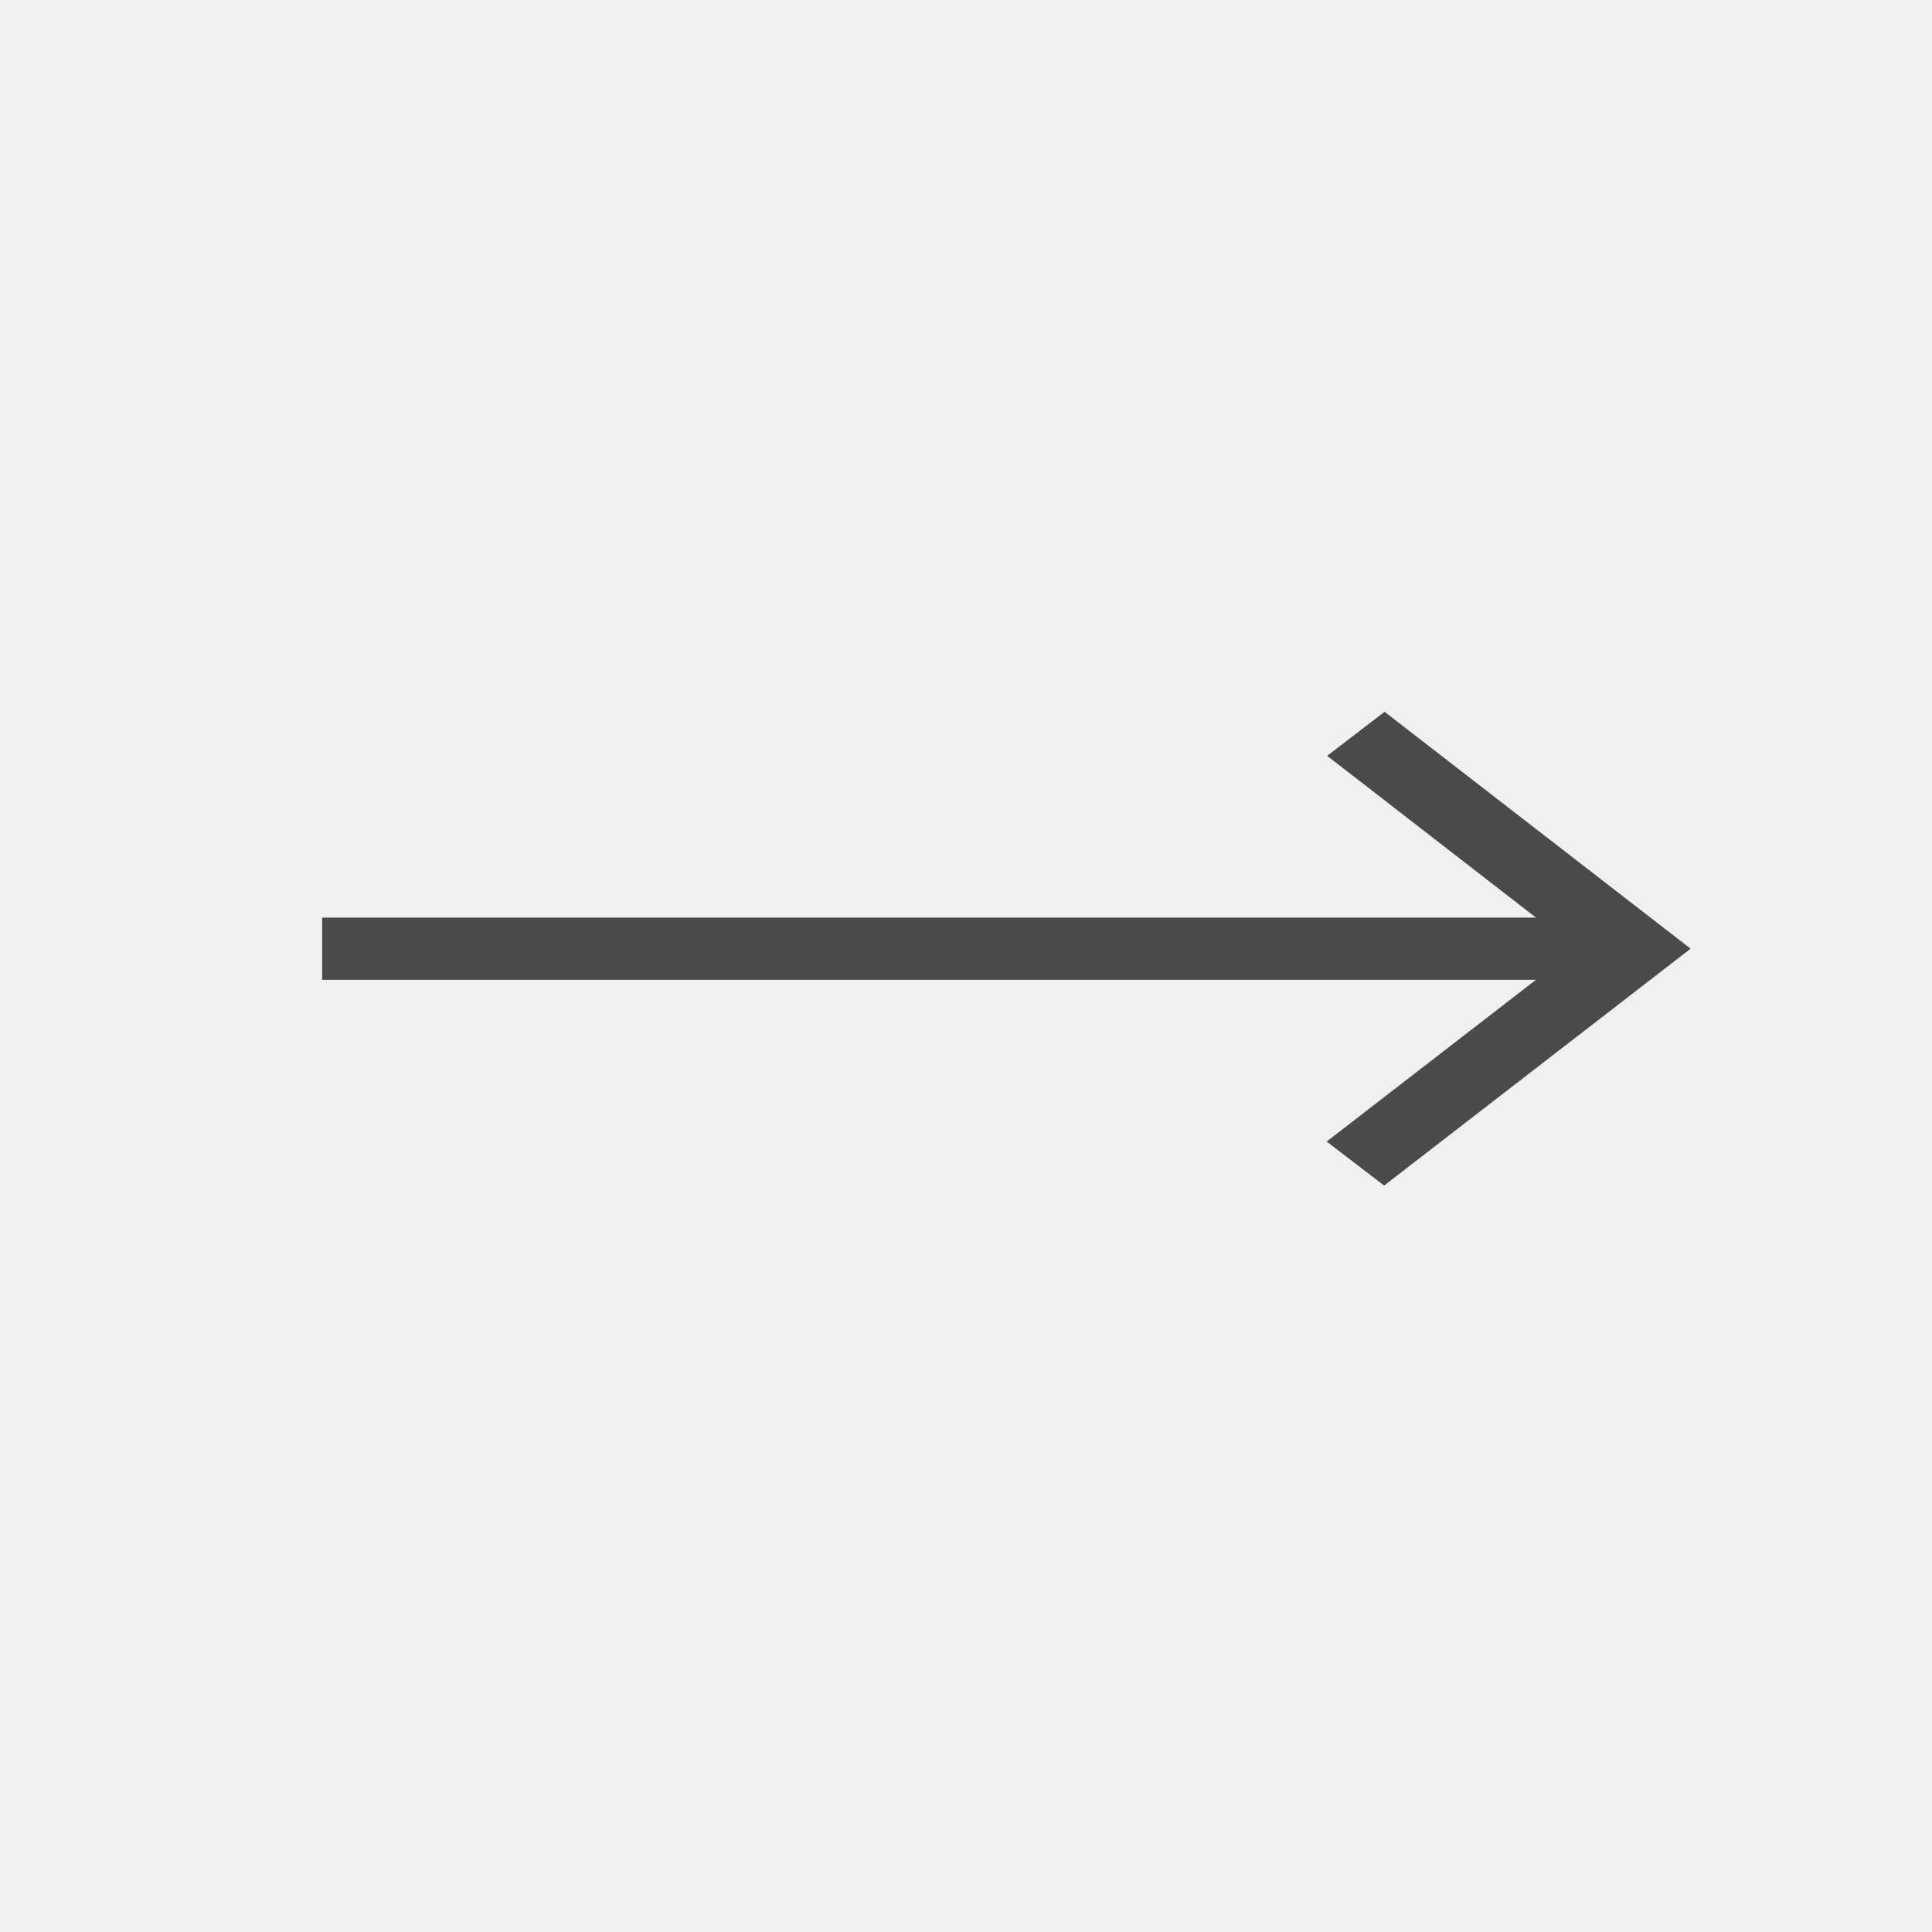
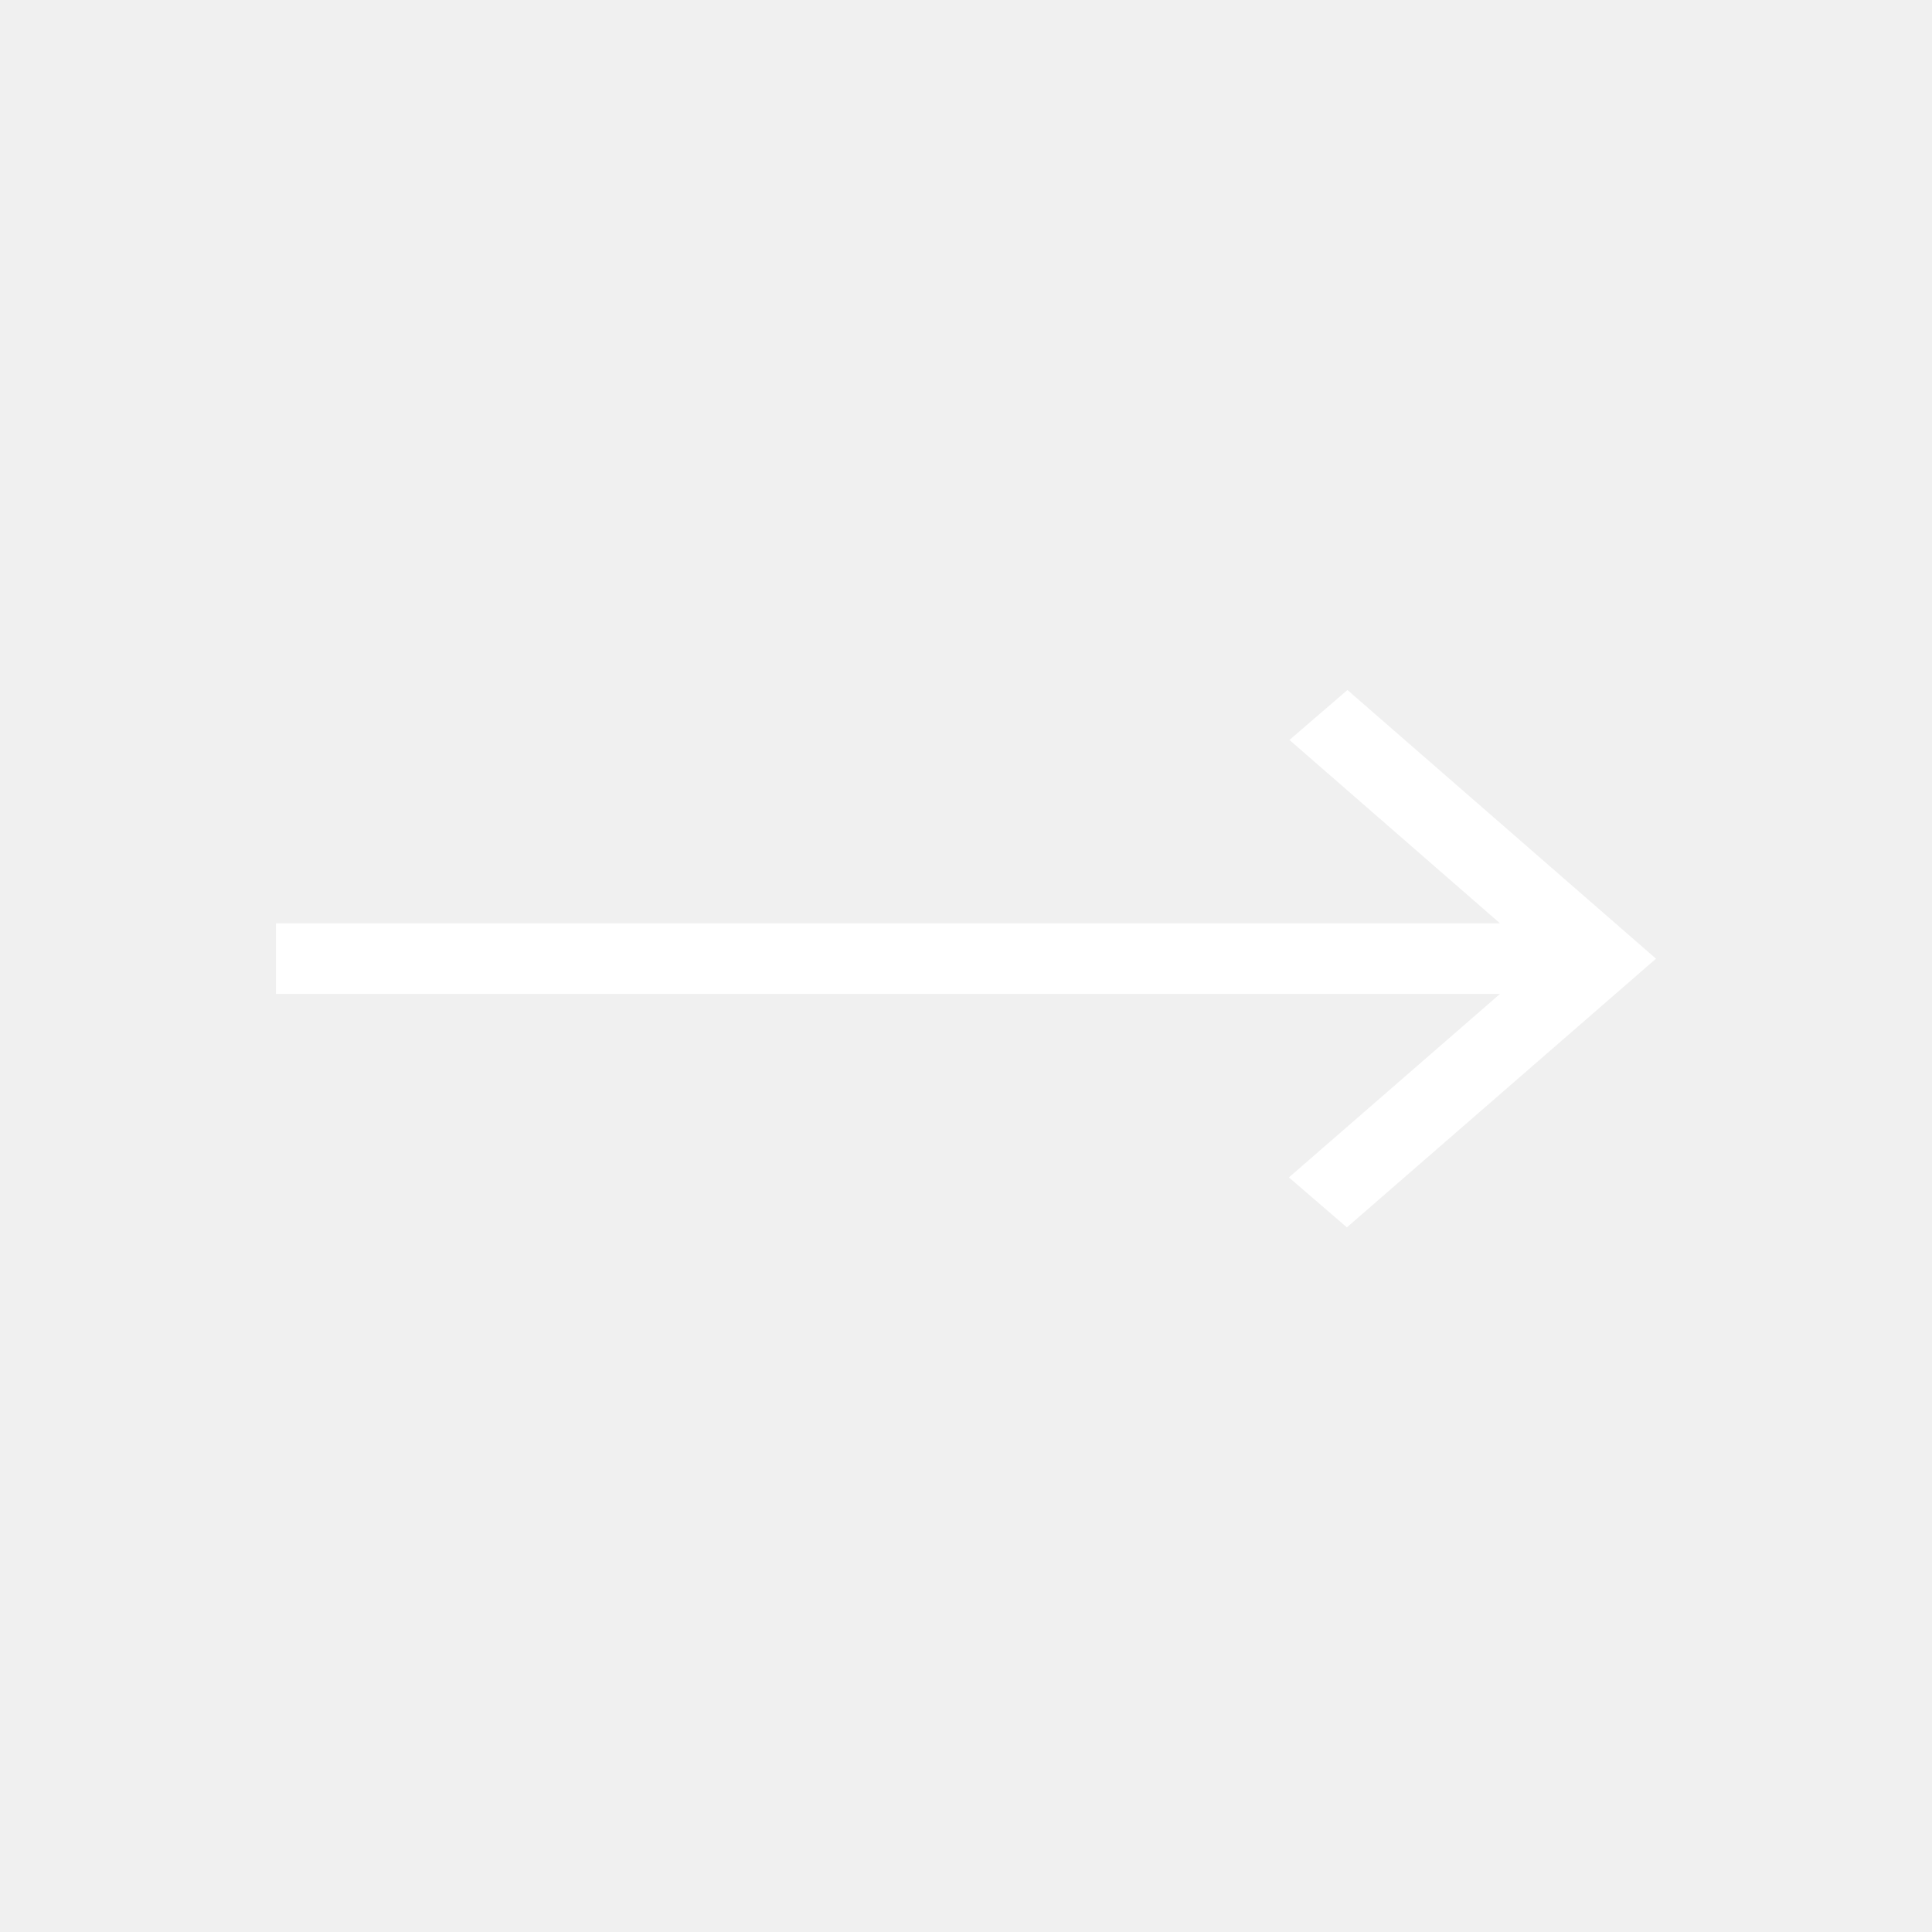
- <svg xmlns="http://www.w3.org/2000/svg" width="57" height="57" viewBox="0 0 57 57" fill="none">
-   <mask id="mask0_21_665" style="mask-type:alpha" maskUnits="userSpaceOnUse" x="0" y="0" width="57" height="57">
-     <rect width="57" height="57" fill="#D9D9D9" />
+ <svg xmlns="http://www.w3.org/2000/svg" width="14" height="14" viewBox="0 0 14 14" fill="none">
+   <mask id="mask0_33_593" style="mask-type:alpha" maskUnits="userSpaceOnUse" x="0" y="0" width="14" height="14">
+     <rect width="14" height="14" fill="#D9D9D9" />
  </mask>
-   <g mask="url(#mask0_21_665)">
-     <path d="M40.836 34.978L39.141 33.679L45.316 28.907H9.504V27.072H45.316L39.155 22.299L40.849 21L49.879 27.989L40.836 34.978Z" fill="#4A4A4A" />
+   <g mask="url(#mask0_33_593)">
+     <path d="M9.76 8.894L9.34 8.532L10.87 7.202H2V6.691H10.87L9.344 5.362L9.764 5L12 6.947L9.76 8.894Z" fill="white" />
  </g>
</svg>
